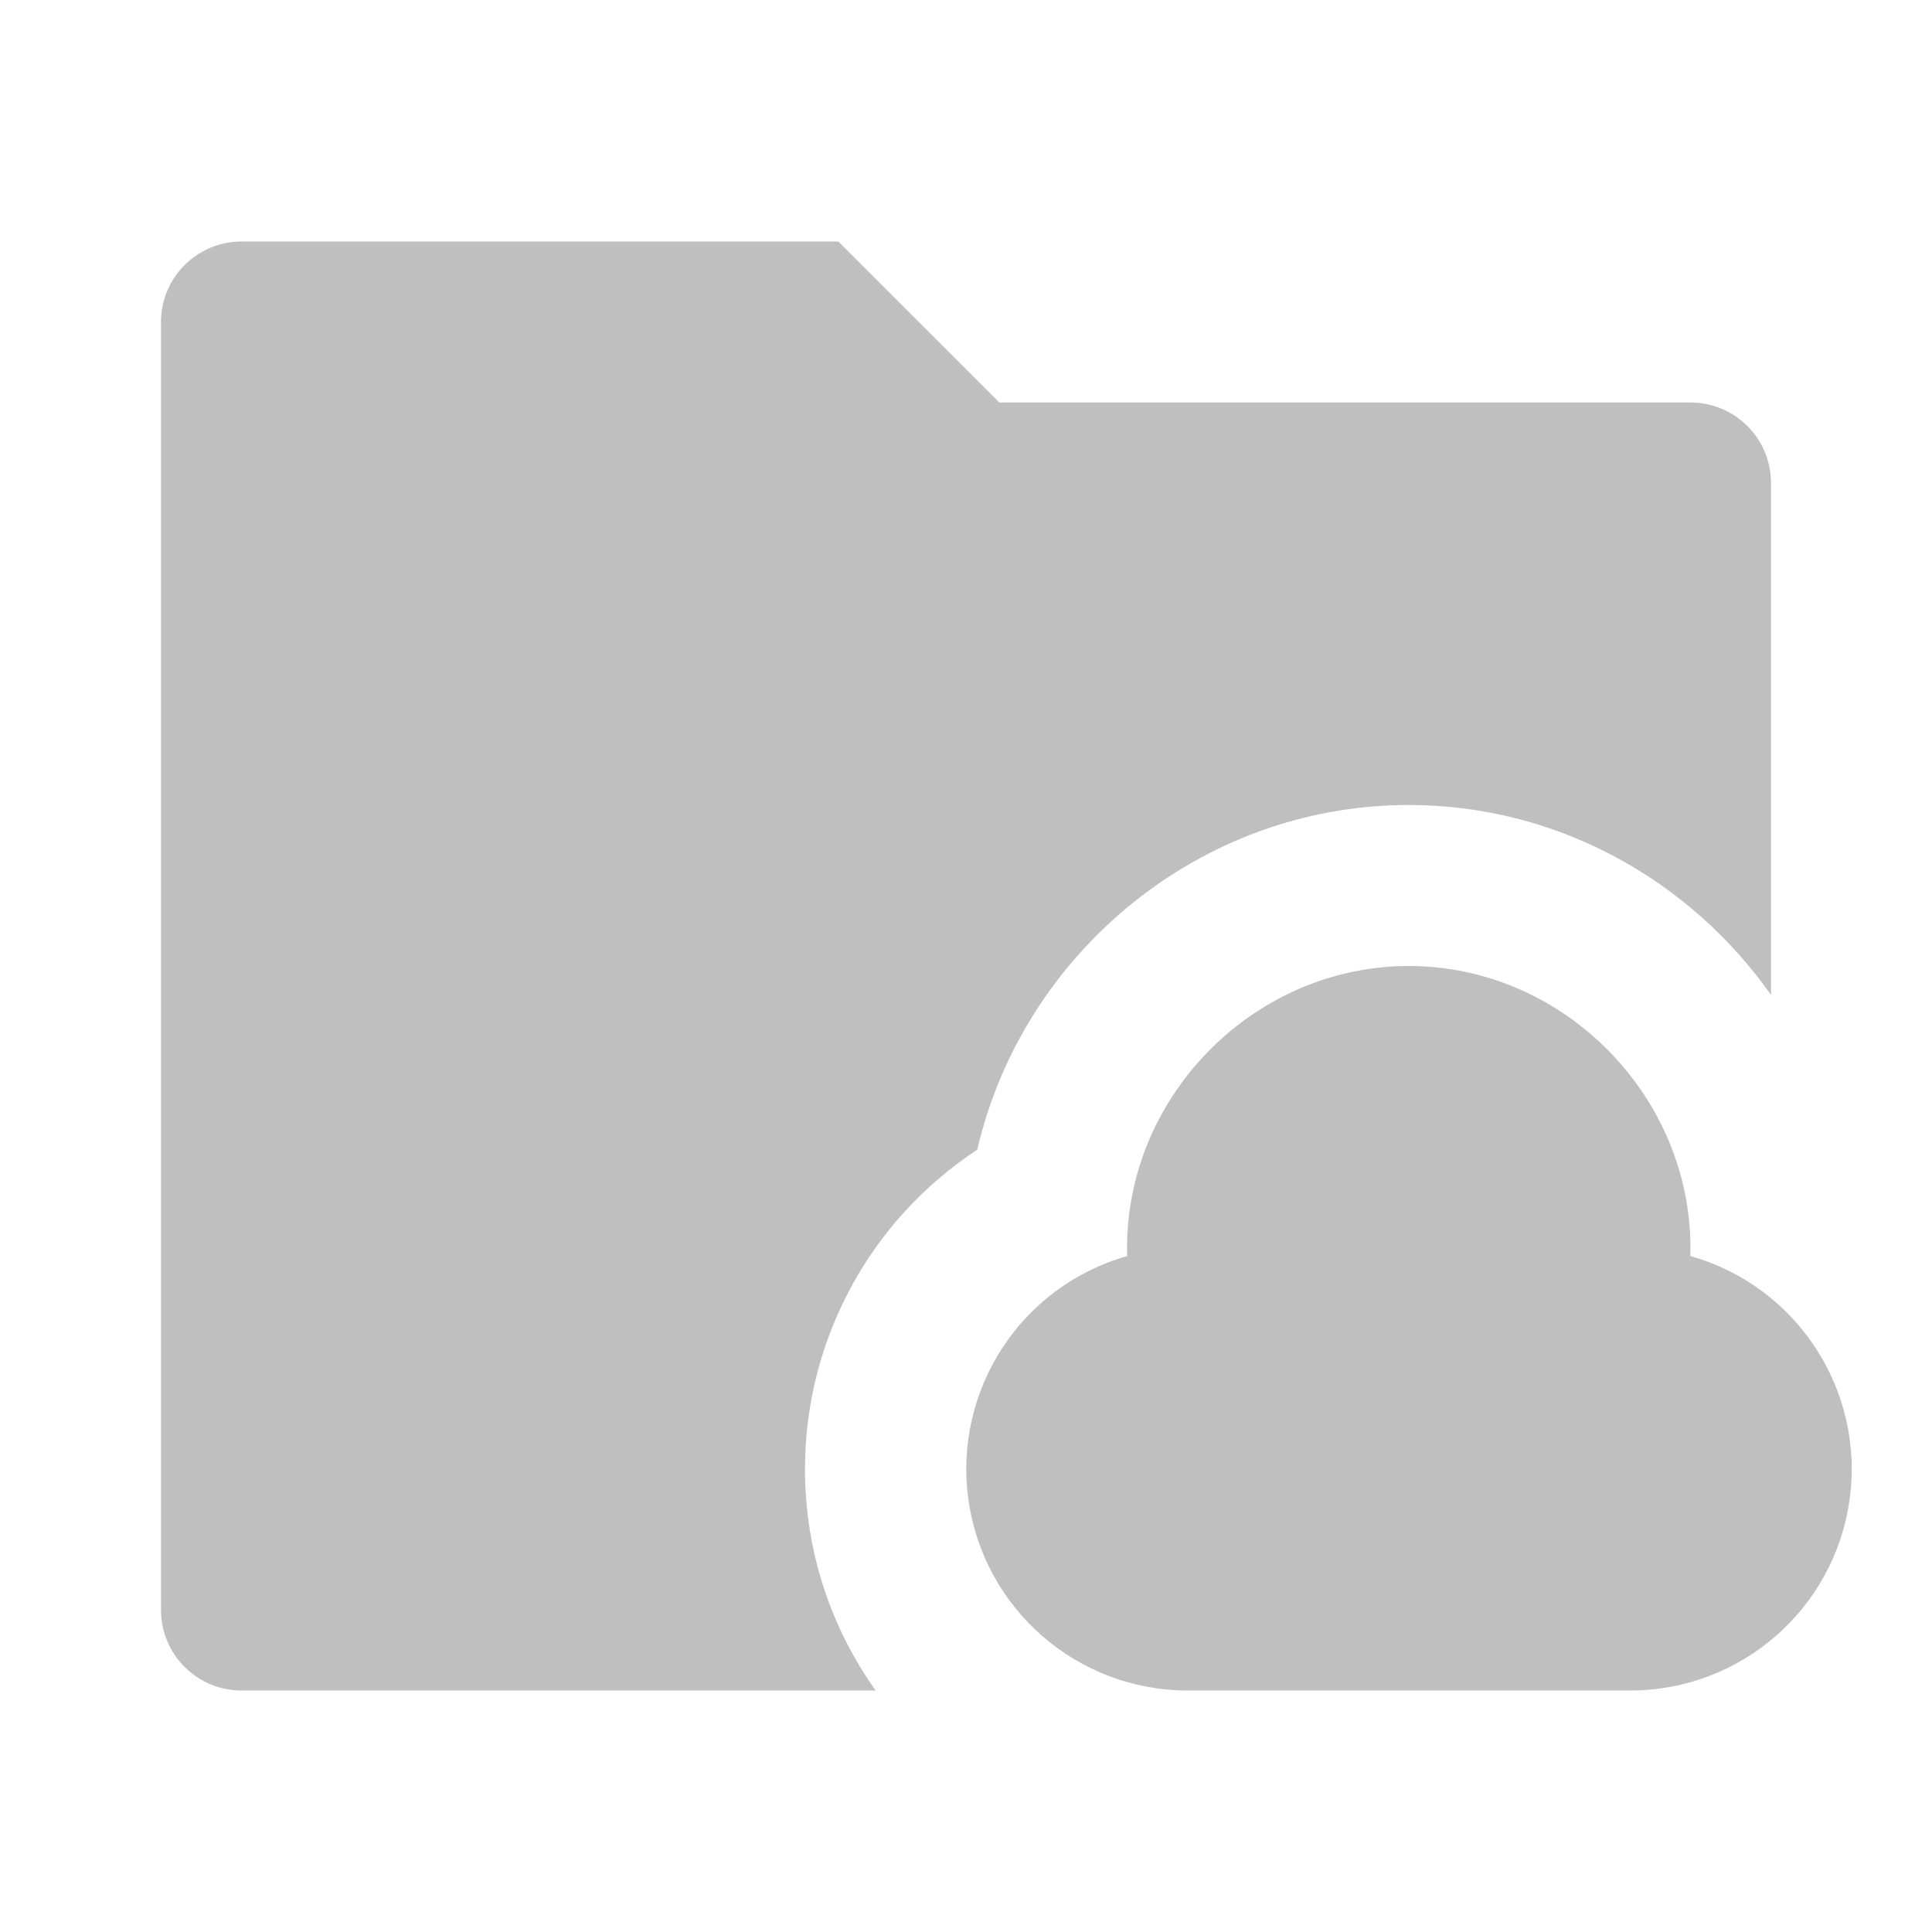
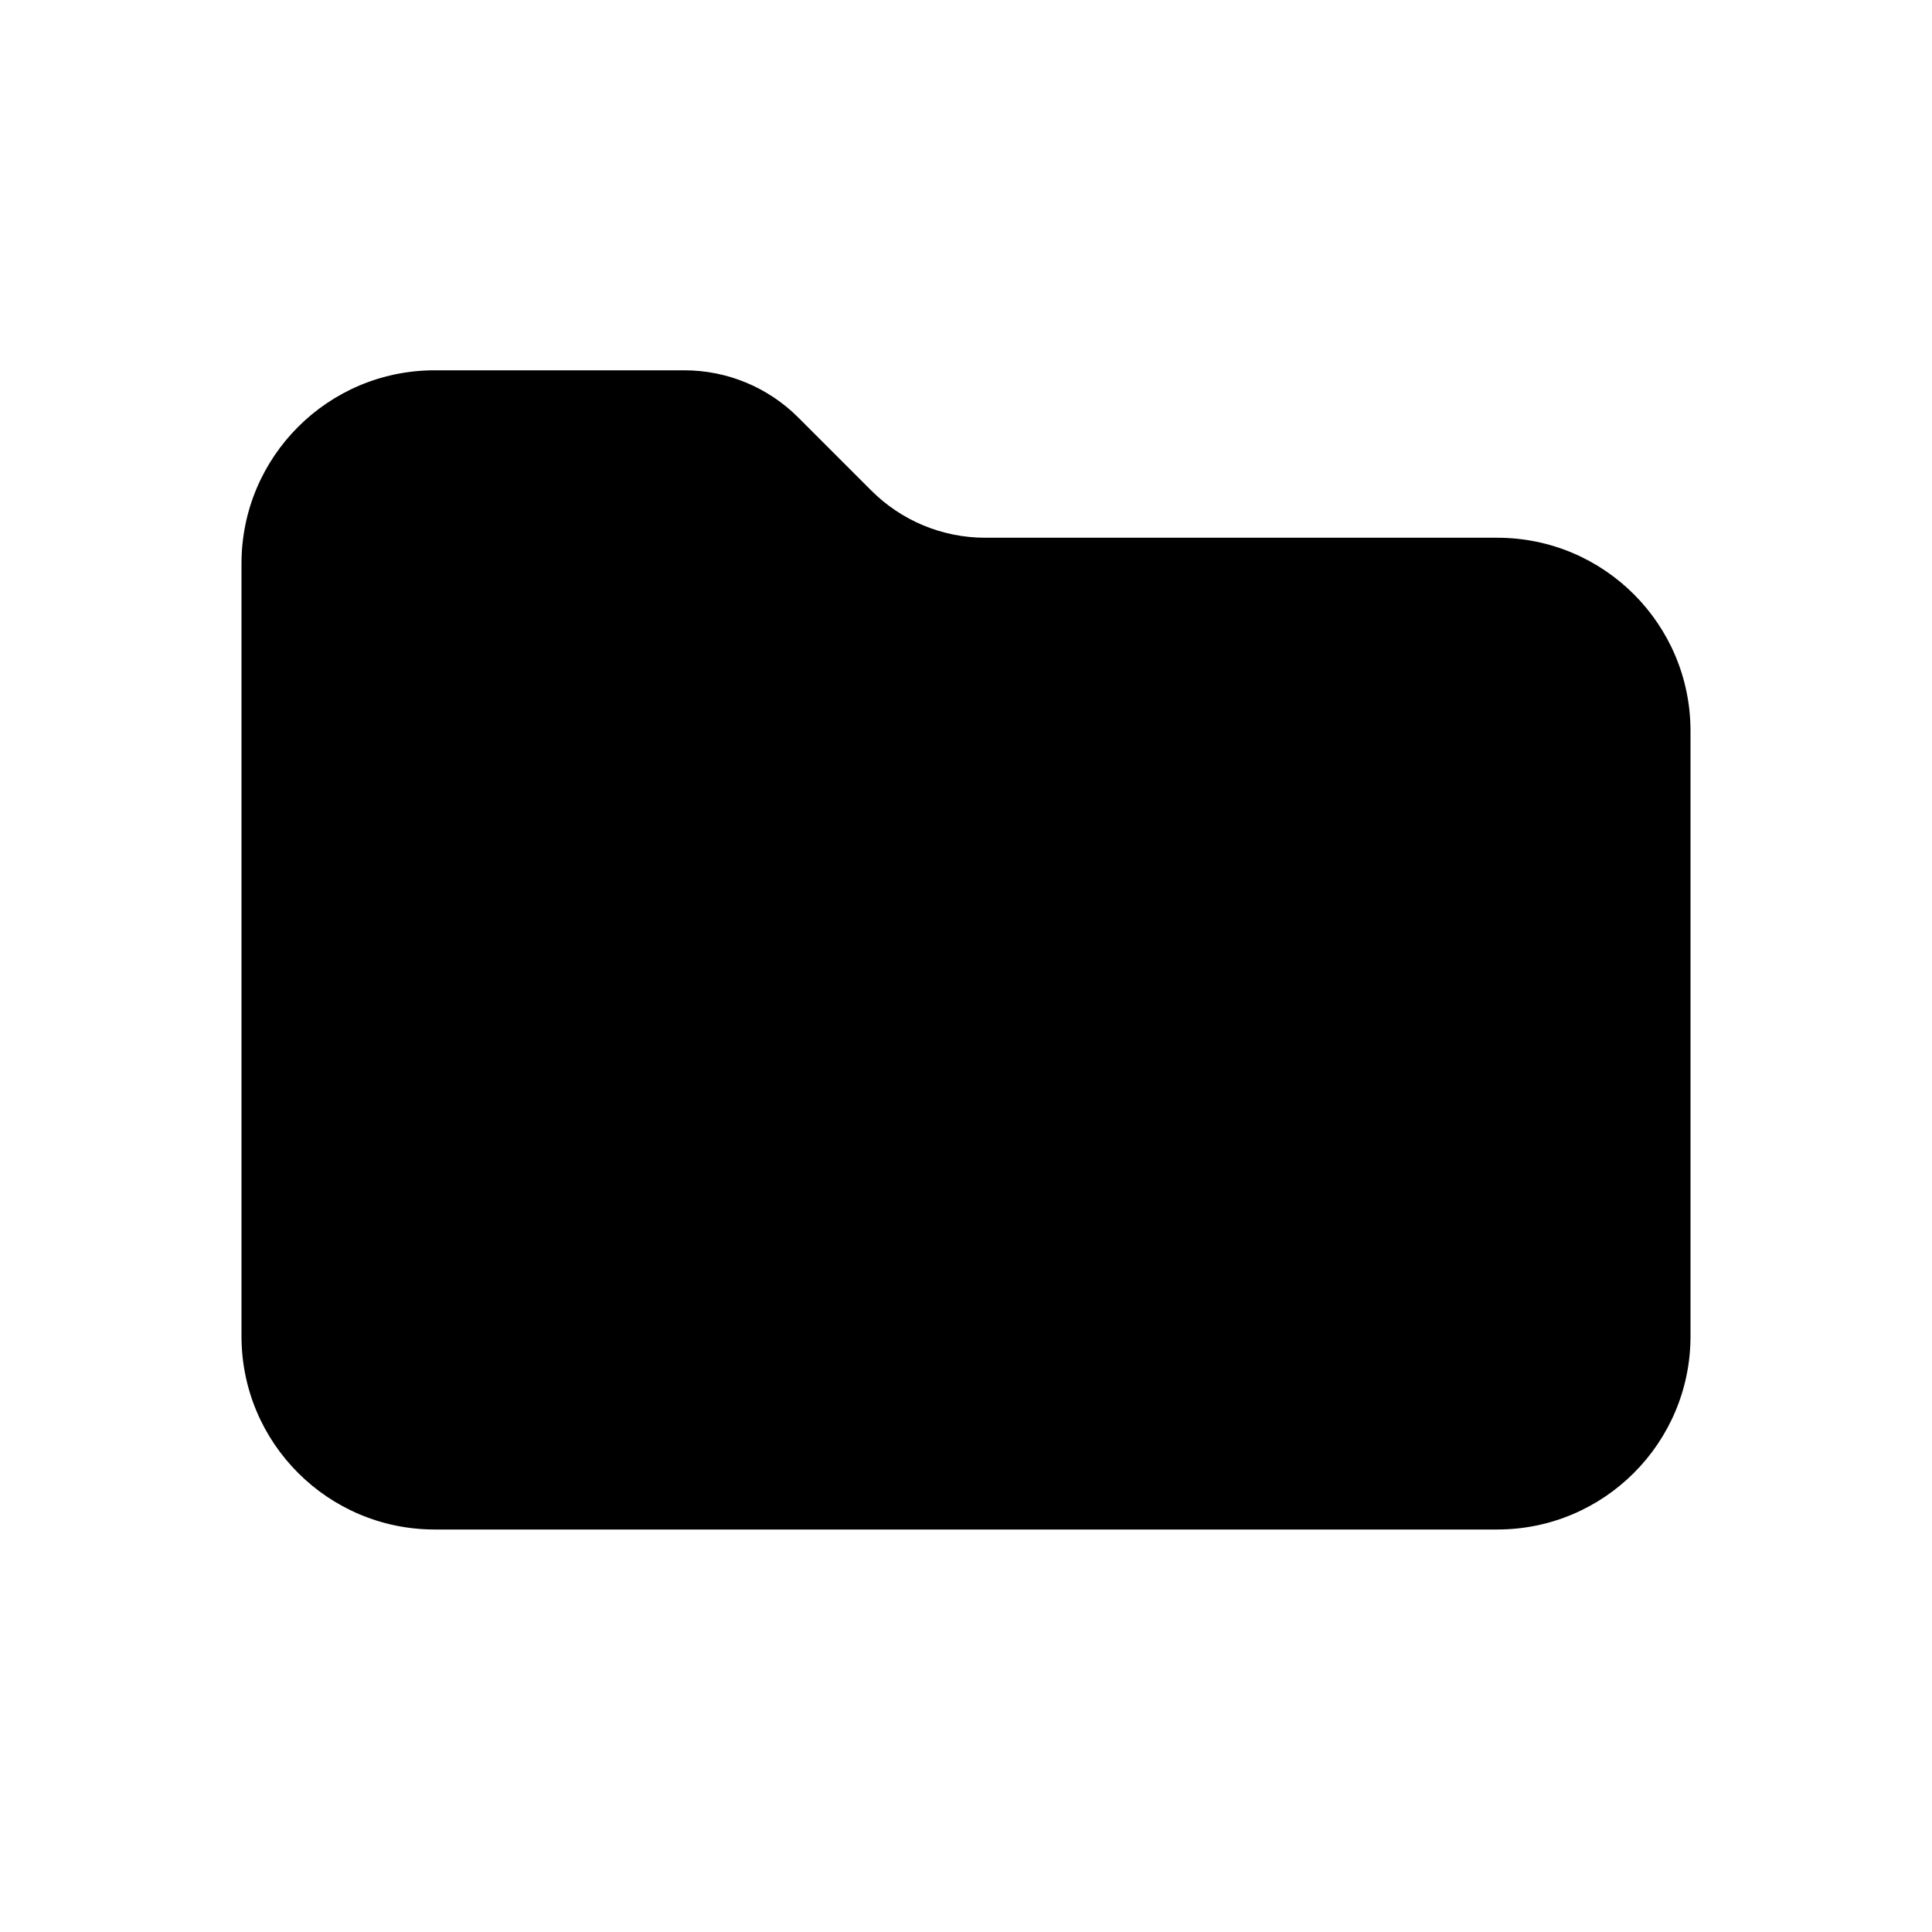
- <svg xmlns="http://www.w3.org/2000/svg" t="1732418078005" class="icon" viewBox="0 0 1024 1024" version="1.1" p-id="16473" width="128" height="128">
-   <path d="M85.333 170.667a42.667 42.667 0 0 1 42.667-42.667h316.331l85.333 85.333H896a42.667 42.667 0 0 1 42.667 42.667v271.36c-42.581-60.587-112.896-100.693-192-100.693-111.019 0-204.757 79.061-228.693 182.699A202.368 202.368 0 0 0 426.667 778.667c0 43.733 13.867 84.224 37.419 117.333H128a42.667 42.667 0 0 1-42.667-42.667V170.667z m512.085 495.061A117.376 117.376 0 0 0 629.333 896h234.667a117.333 117.333 0 0 0 31.915-230.272C898.347 582.741 829.781 512 746.667 512c-83.115 0-151.68 70.741-149.248 153.728z" fill="#bfbfbf" p-id="16474" />
+ <svg xmlns="http://www.w3.org/2000/svg" viewBox="0 0 24 24" width="24" height="24" fill="#000000">
+   <path d="M3 7a2.4 2.4 0 0 1 2.4-2.4h3.1a2 2 0 0 1 1.42.59l.9.9a2 2 0 0 0 1.42.59H18.6A2.4 2.4 0 0 1 21 9.08V16.6A2.4 2.4 0 0 1 18.6 19H5.4A2.4 2.4 0 0 1 3 16.6Z" />
</svg>
